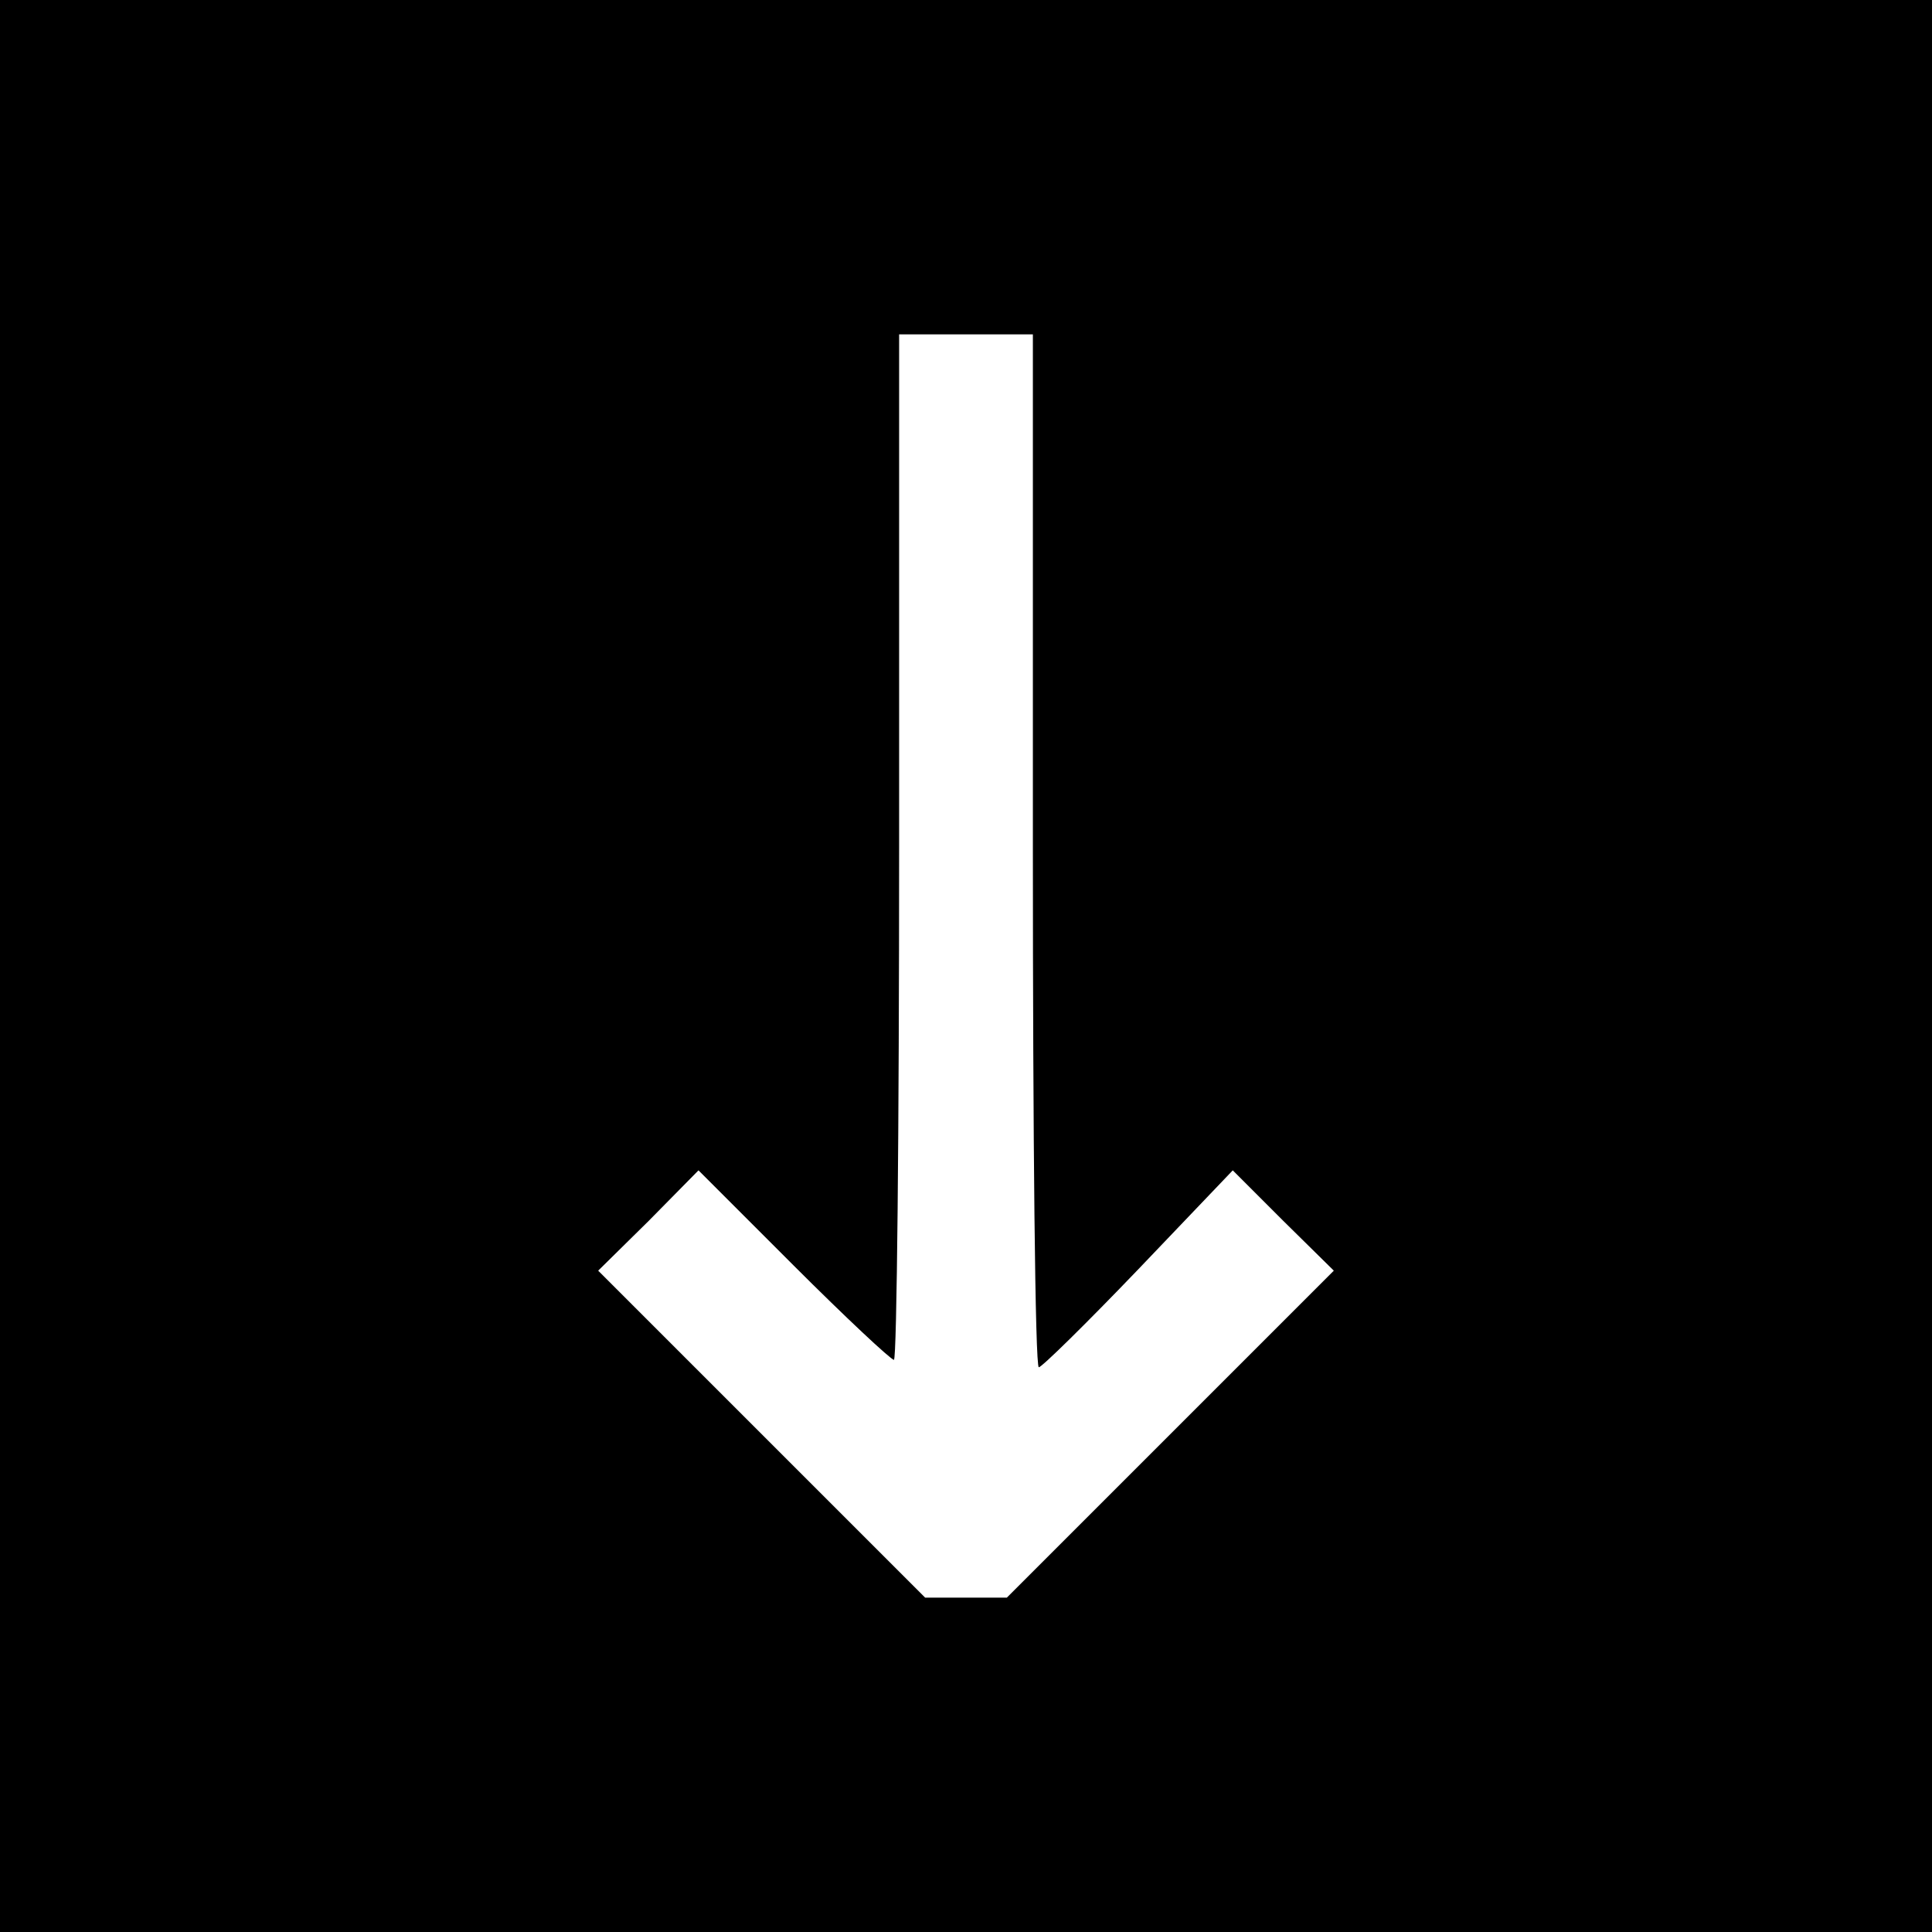
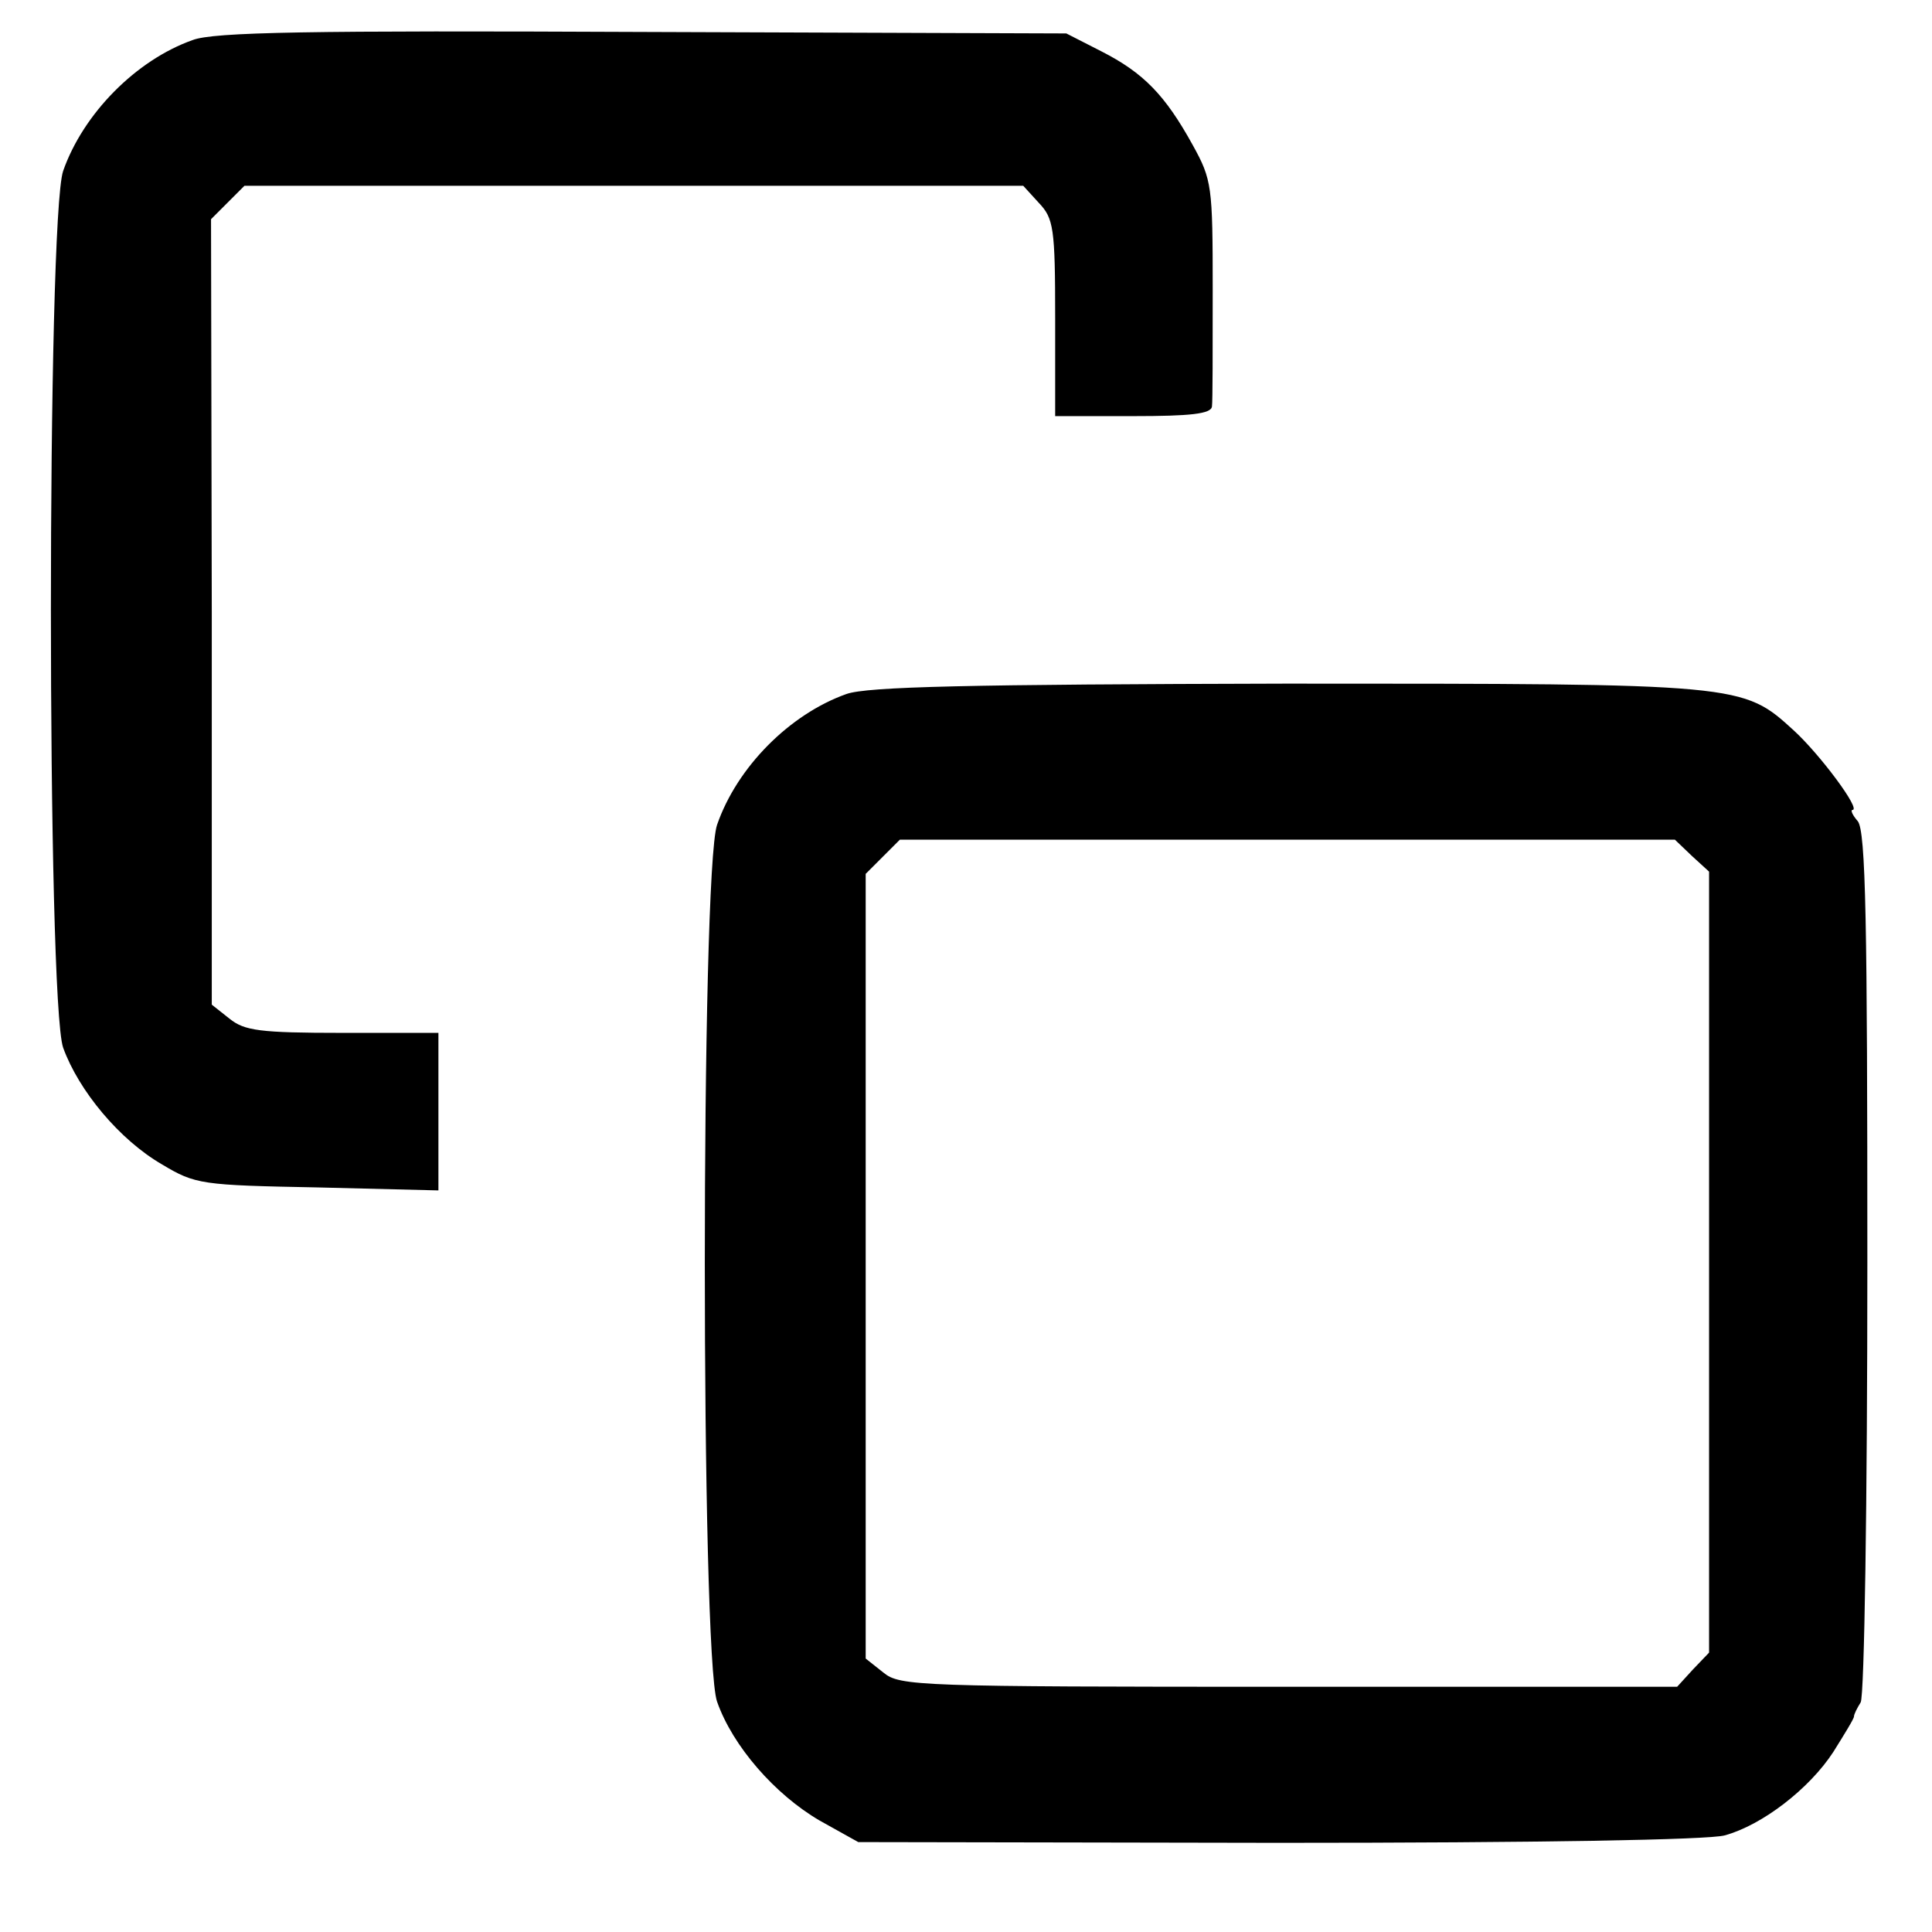
<svg xmlns="http://www.w3.org/2000/svg" version="1.0" width="260pt" height="260pt" viewBox="0 0 260 260" preserveAspectRatio="xMidYMid meet">
  <g transform="translate(0,260) scale(0.1,-0.1)" fill="#000000" stroke="none">
-     <path d="M0 1300 l0 -1300 1300 0 1300 0 0 1300 0 1300 -1300 0 -1300 0 0 -1300z m1390 155 c0 -382 3 -695 8 -695 4 0 64 59 134 132 l127 133 68 -68 68 -67 -220 -220 -220 -220 -55 0 -55 0 -220 220 -220 220 68 67 67 68 128 -128 c70 -70 131 -127 135 -127 4 0 7 311 7 690 l0 690 90 0 90 0 0 -695z" />
+     <path d="M259 2546 c-76 -27 -147 -99 -174 -176 -22 -64 -22 -1117 0 -1180 21 -58 76 -124 133 -157 45 -27 53 -28 210 -31 l162 -4 0 106 0 106 -129 0 c-112 0 -132 3 -152 19 l-24 19 0 529 -1 528 23 23 22 22 524 0 524 0 21 -23 c20 -21 22 -34 22 -155 l0 -132 105 0 c77 0 105 3 106 13 1 6 1 77 1 157 0 140 -1 148 -27 195 -37 67 -66 97 -123 126 l-47 24 -570 2 c-448 2 -578 0 -606 -11z" />
+     <path d="M1139 1666 c-76 -27 -147 -98 -174 -176 -22 -64 -22 -1117 0 -1180 21 -60 78 -125 138 -160 l52 -29 565 -1 c351 0 579 4 601 10 51 14 114 63 146 112 15 24 28 45 28 48 0 3 4 11 9 19 5 8 9 272 9 592 0 456 -2 581 -13 594 -7 8 -10 15 -7 15 12 0 -44 75 -79 107 -69 63 -69 63 -683 63 -428 -1 -564 -4 -592 -14z m1138 -218 l23 -21 0 -526 0 -525 -22 -23 -21 -23 -523 0 c-499 0 -523 1 -545 19 l-24 19 0 528 0 528 23 23 23 23 521 0 522 0 23 -22z" />
  </g>
</svg>
